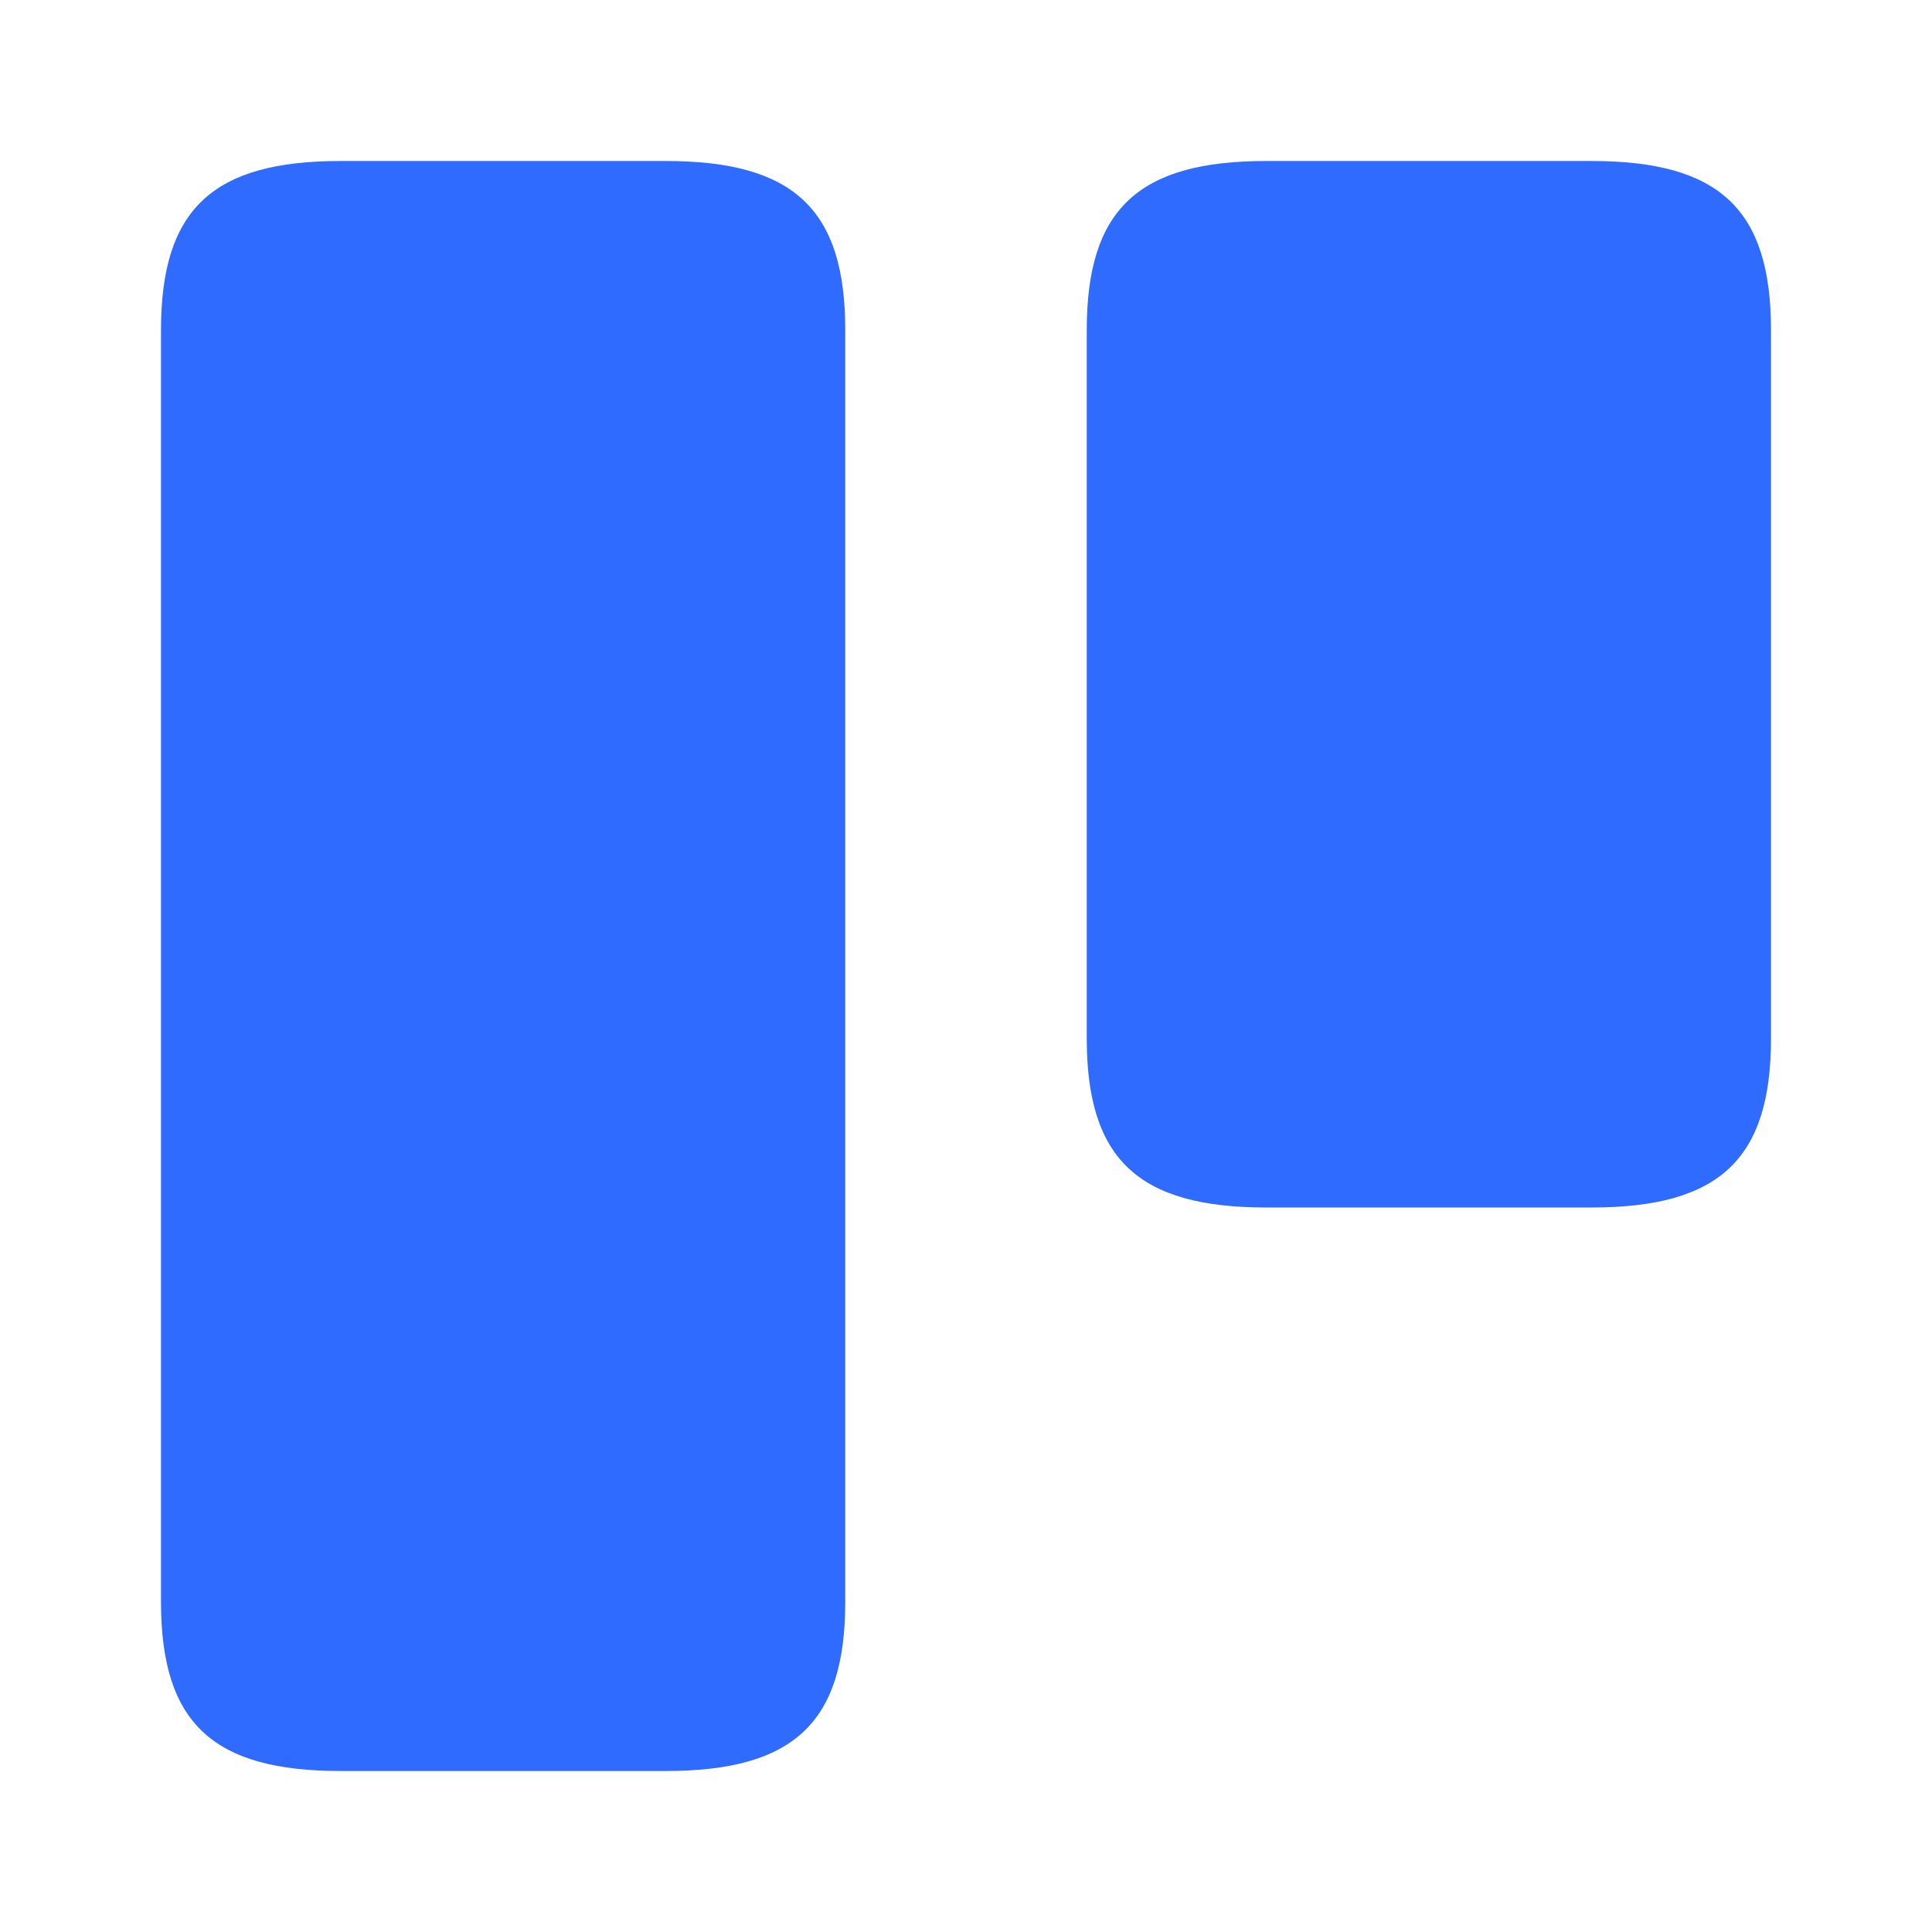
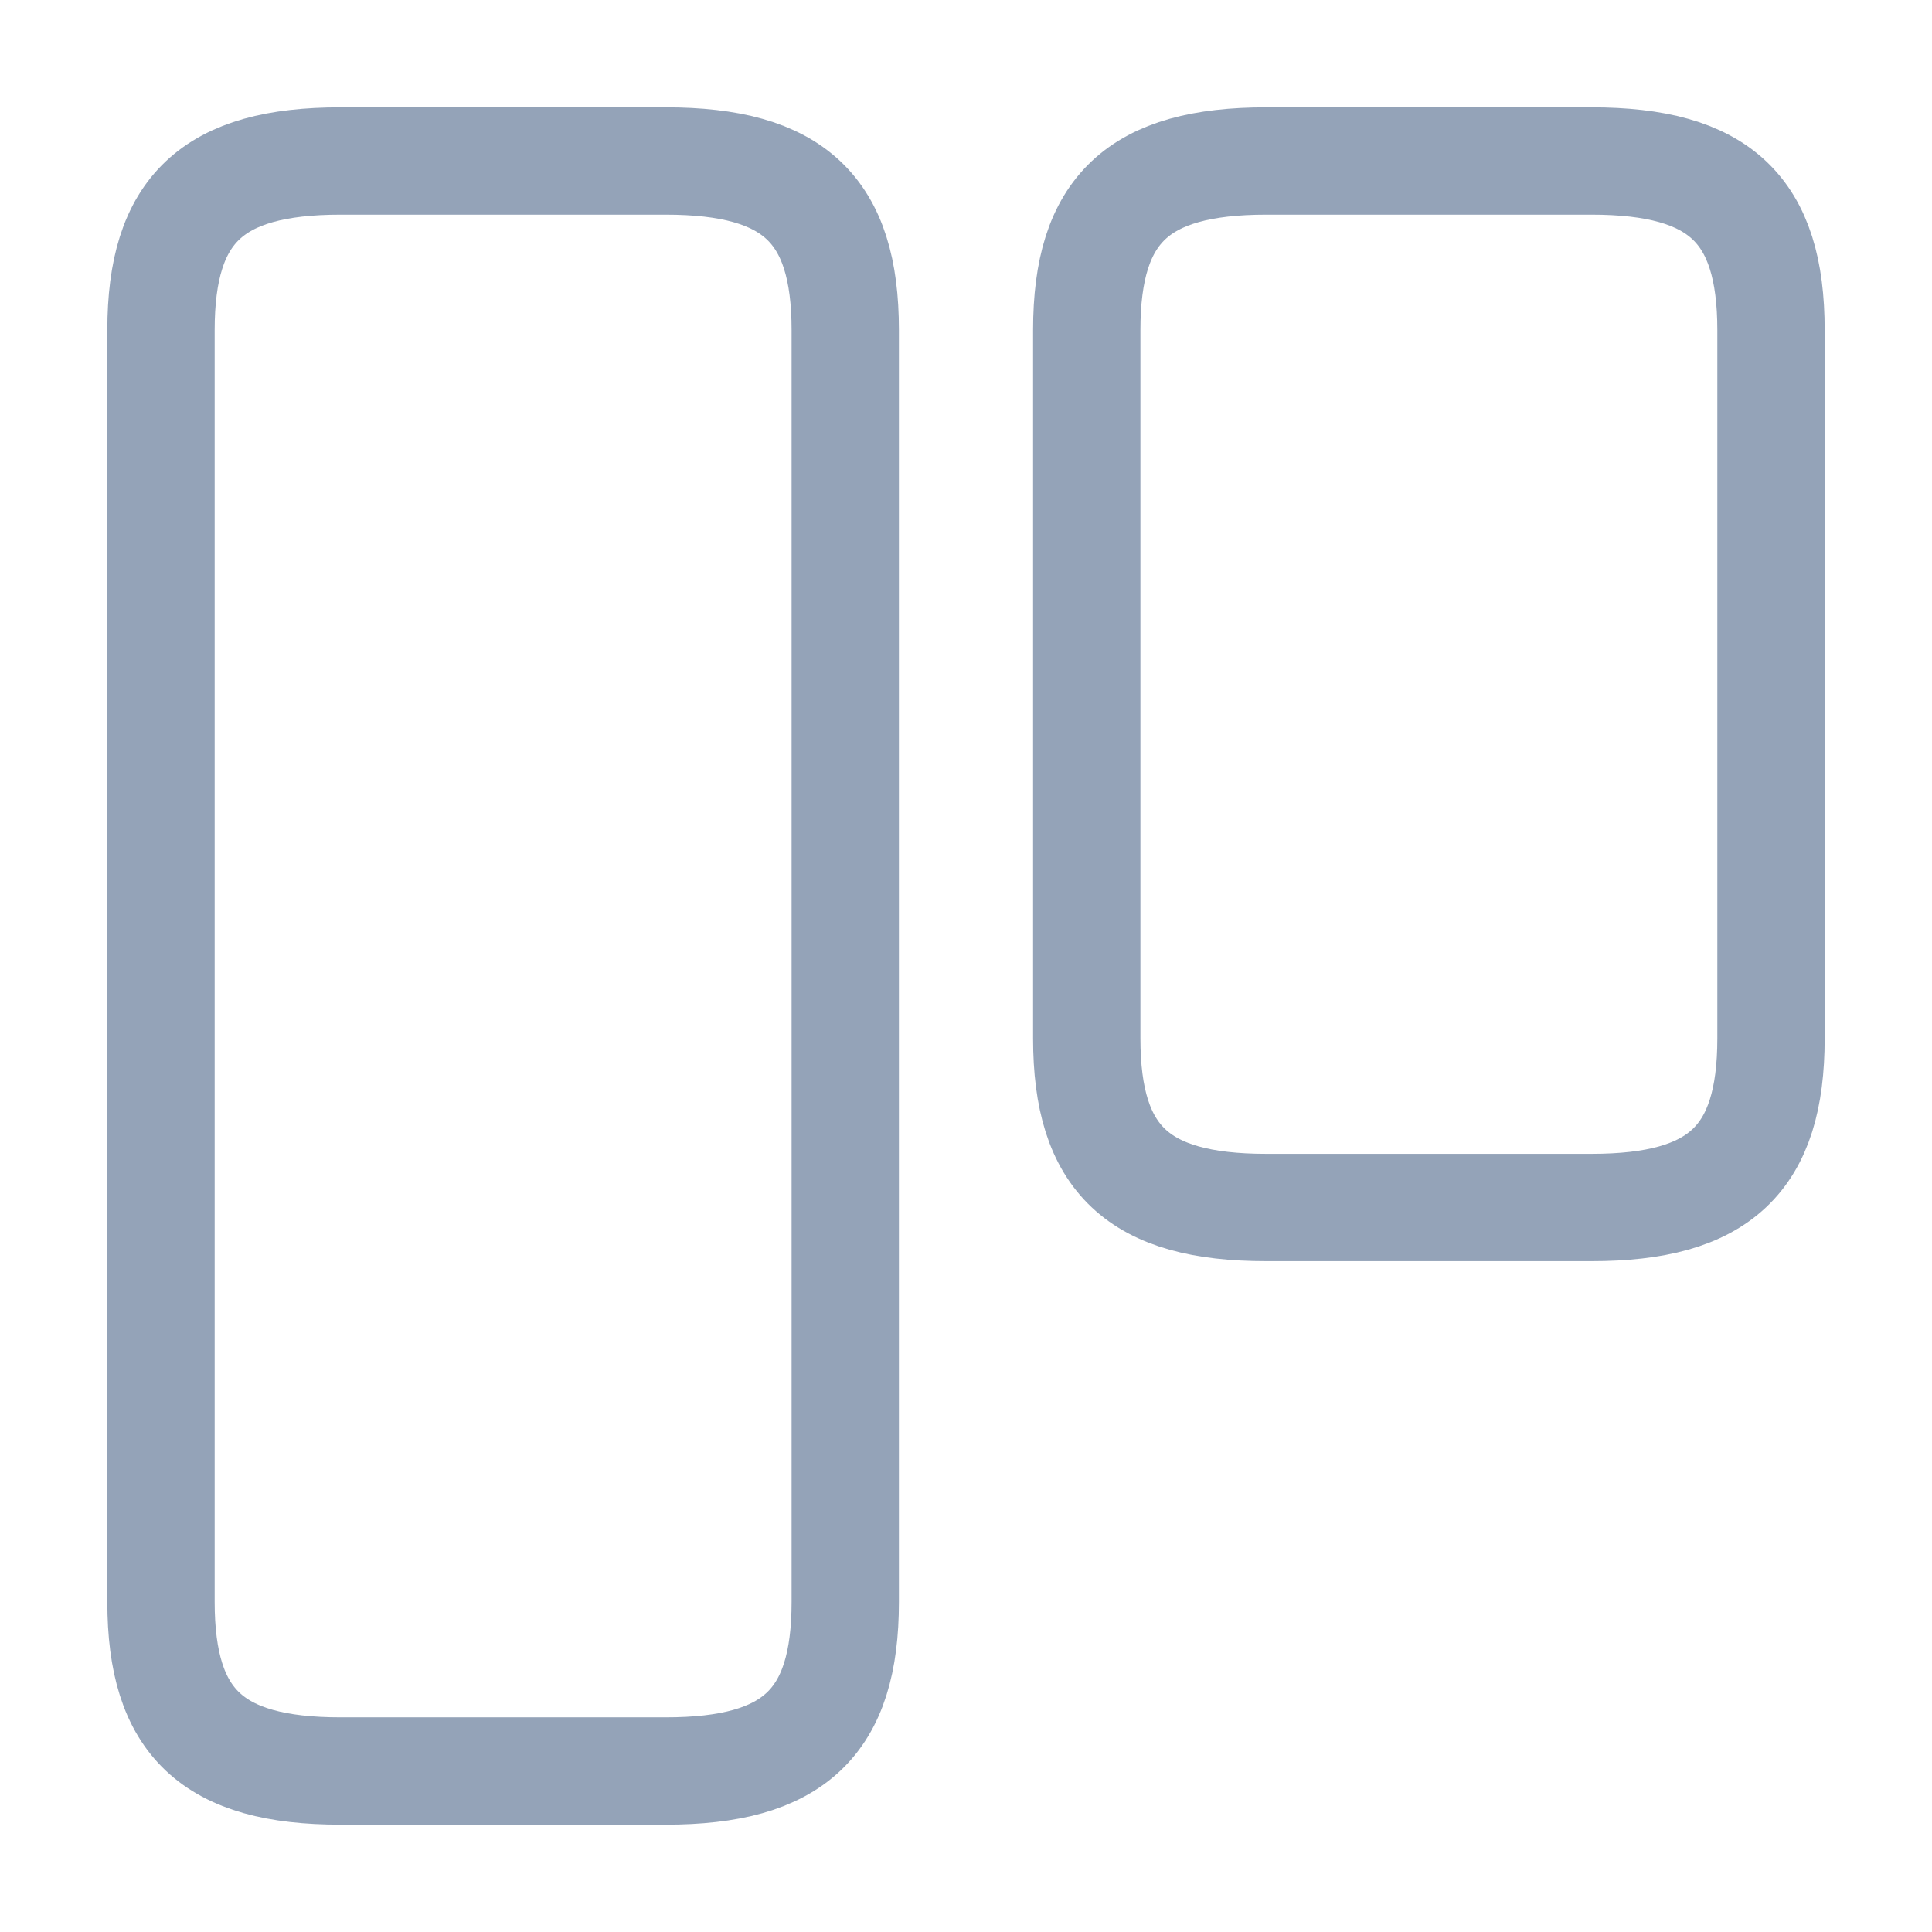
<svg xmlns="http://www.w3.org/2000/svg" width="18" height="18" viewBox="0 0 18 18" fill="none">
-   <path d="M7.875 14.925V3.075C7.875 1.95 7.395 1.5 6.202 1.5H3.172C1.98 1.5 1.5 1.95 1.5 3.075V14.925C1.5 16.05 1.98 16.5 3.172 16.5H6.202C7.395 16.5 7.875 16.05 7.875 14.925Z" fill="#306BFF" />
-   <path d="M16.5 9.675V3.075C16.5 1.95 16.02 1.5 14.828 1.5H11.797C10.605 1.5 10.125 1.95 10.125 3.075V9.675C10.125 10.8 10.605 11.25 11.797 11.25H14.828C16.02 11.25 16.5 10.8 16.5 9.675Z" fill="#306BFF" />
+   <path d="M7.875 14.925V3.075C7.875 1.95 7.395 1.5 6.202 1.5H3.172C1.98 1.5 1.5 1.95 1.5 3.075V14.925C1.5 16.05 1.98 16.5 3.172 16.5H6.202C7.395 16.5 7.875 16.05 7.875 14.925Z" stroke="#94A3B8" />
+   <path d="M16.5 9.675V3.075C16.5 1.95 16.02 1.5 14.828 1.5H11.797C10.605 1.5 10.125 1.95 10.125 3.075V9.675C10.125 10.8 10.605 11.25 11.797 11.25H14.828C16.02 11.25 16.5 10.8 16.5 9.675Z" stroke="#94A3B8" />
</svg>
